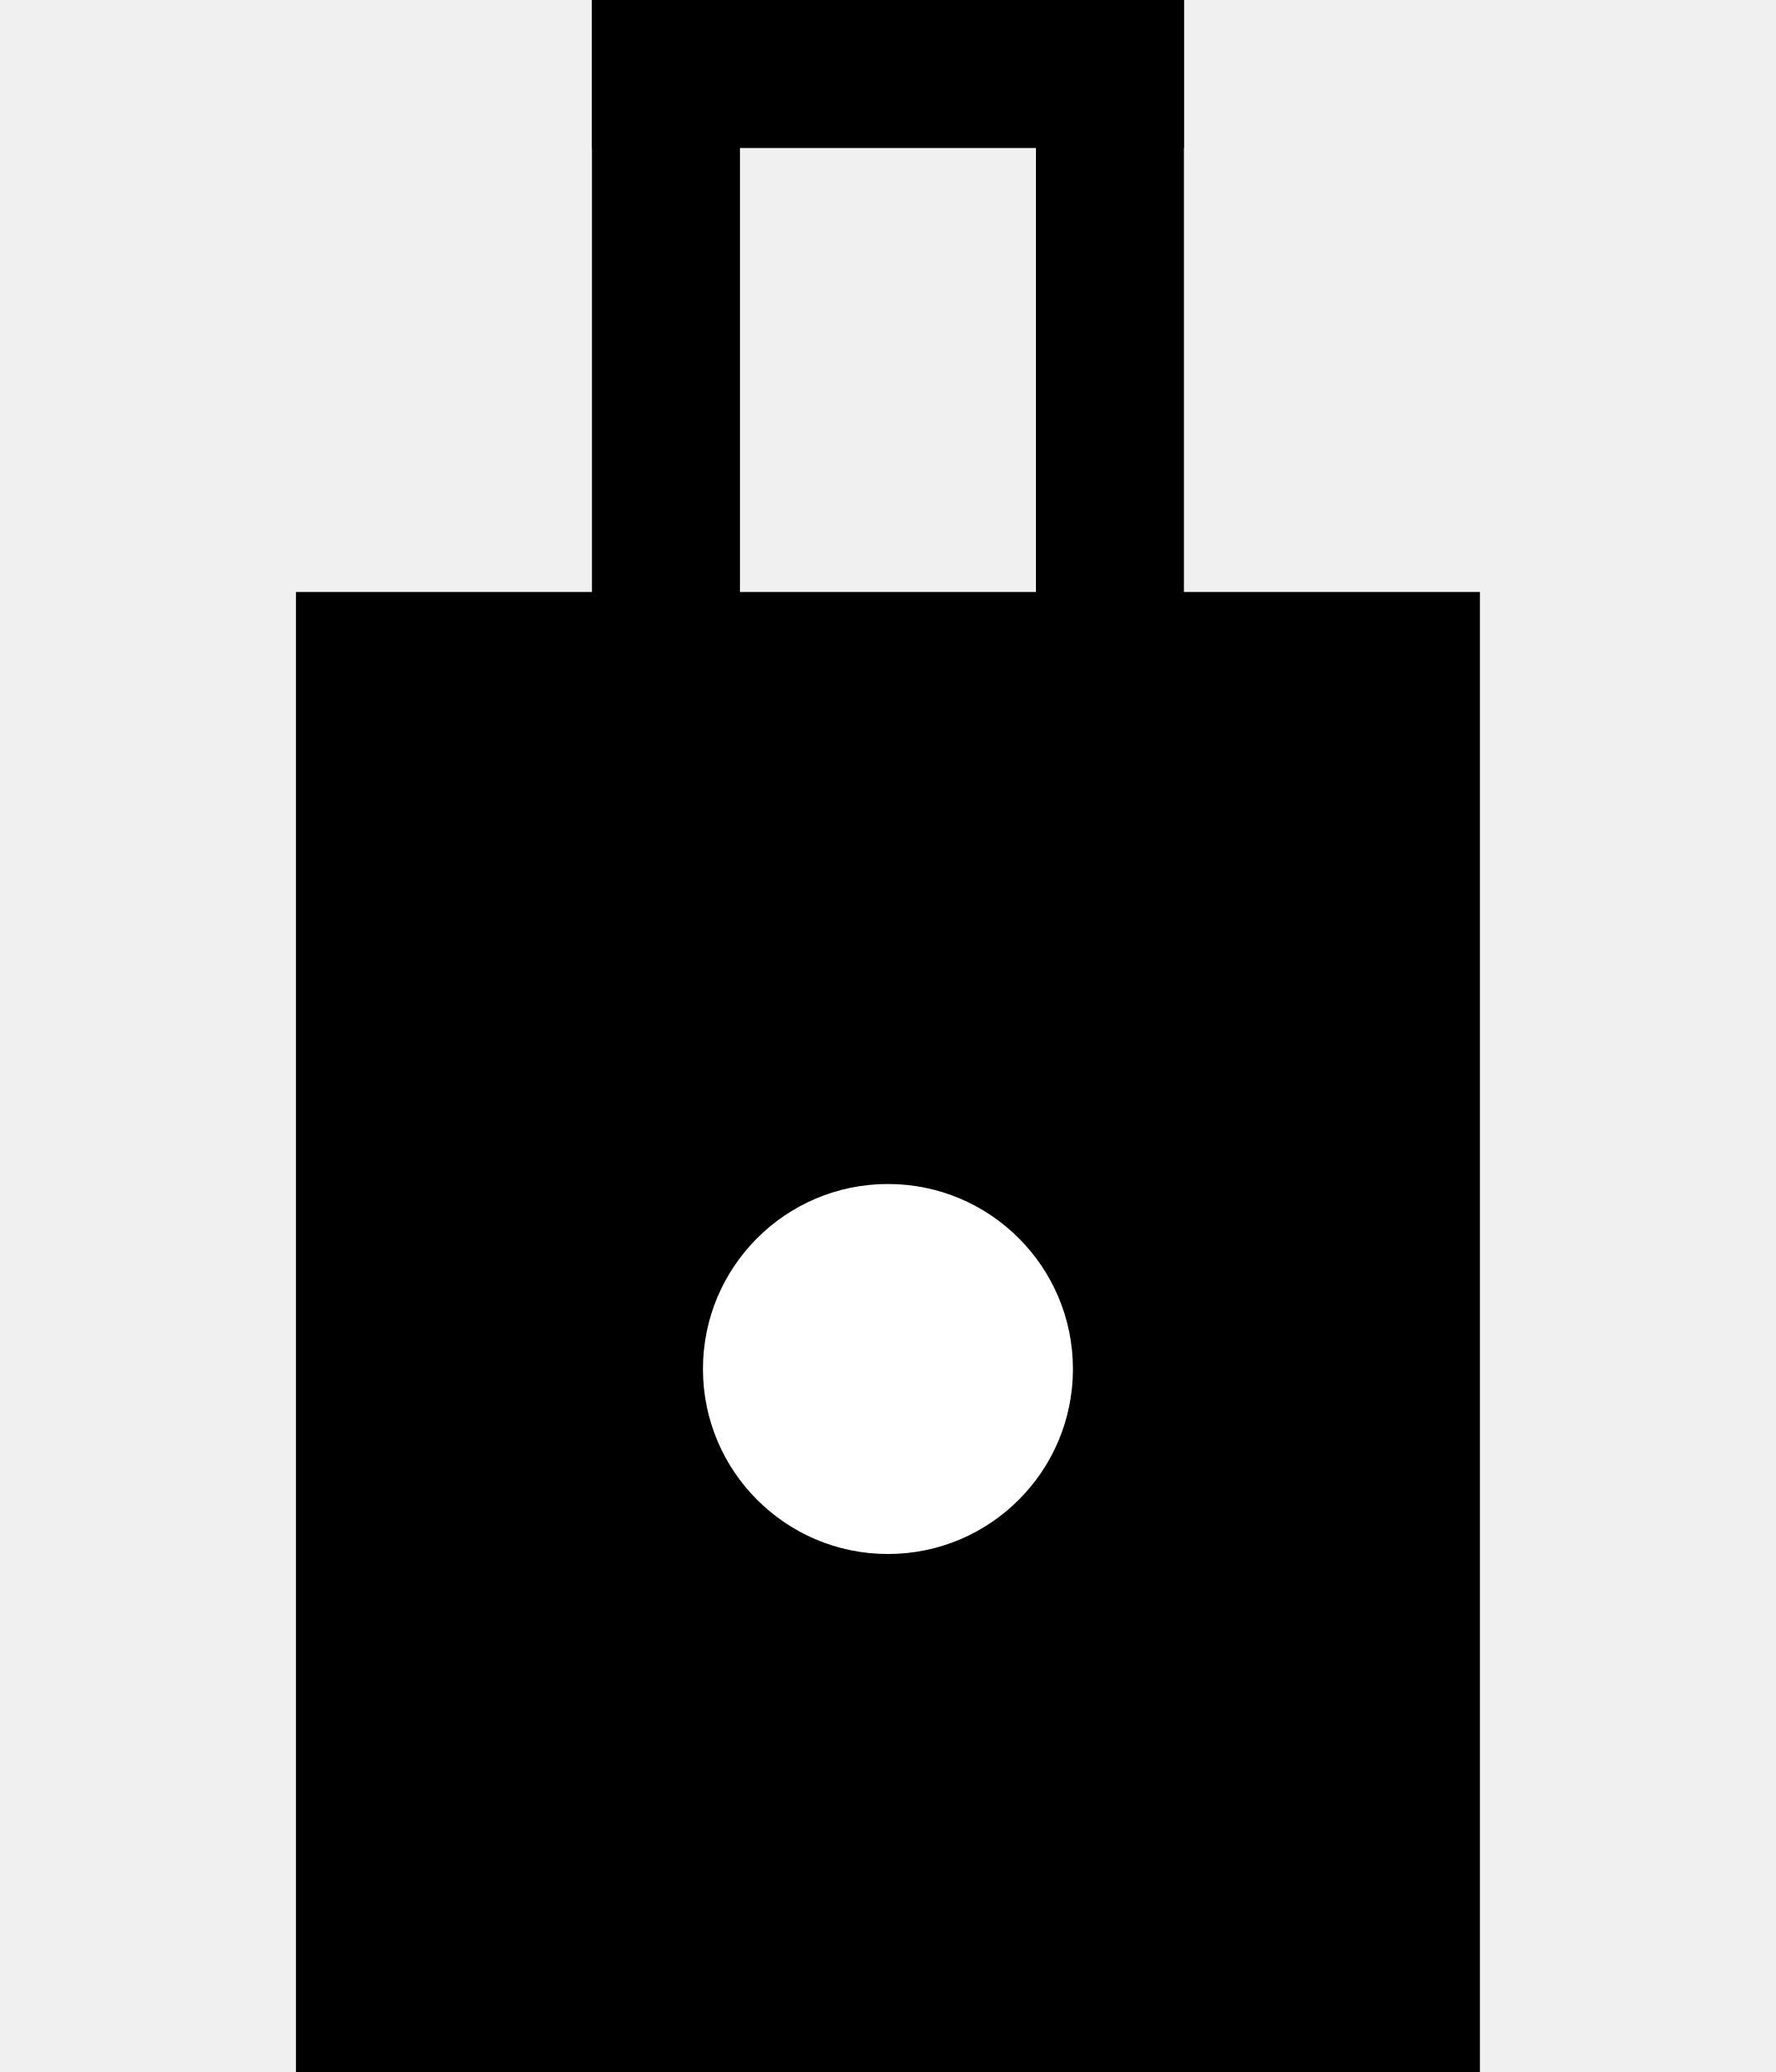
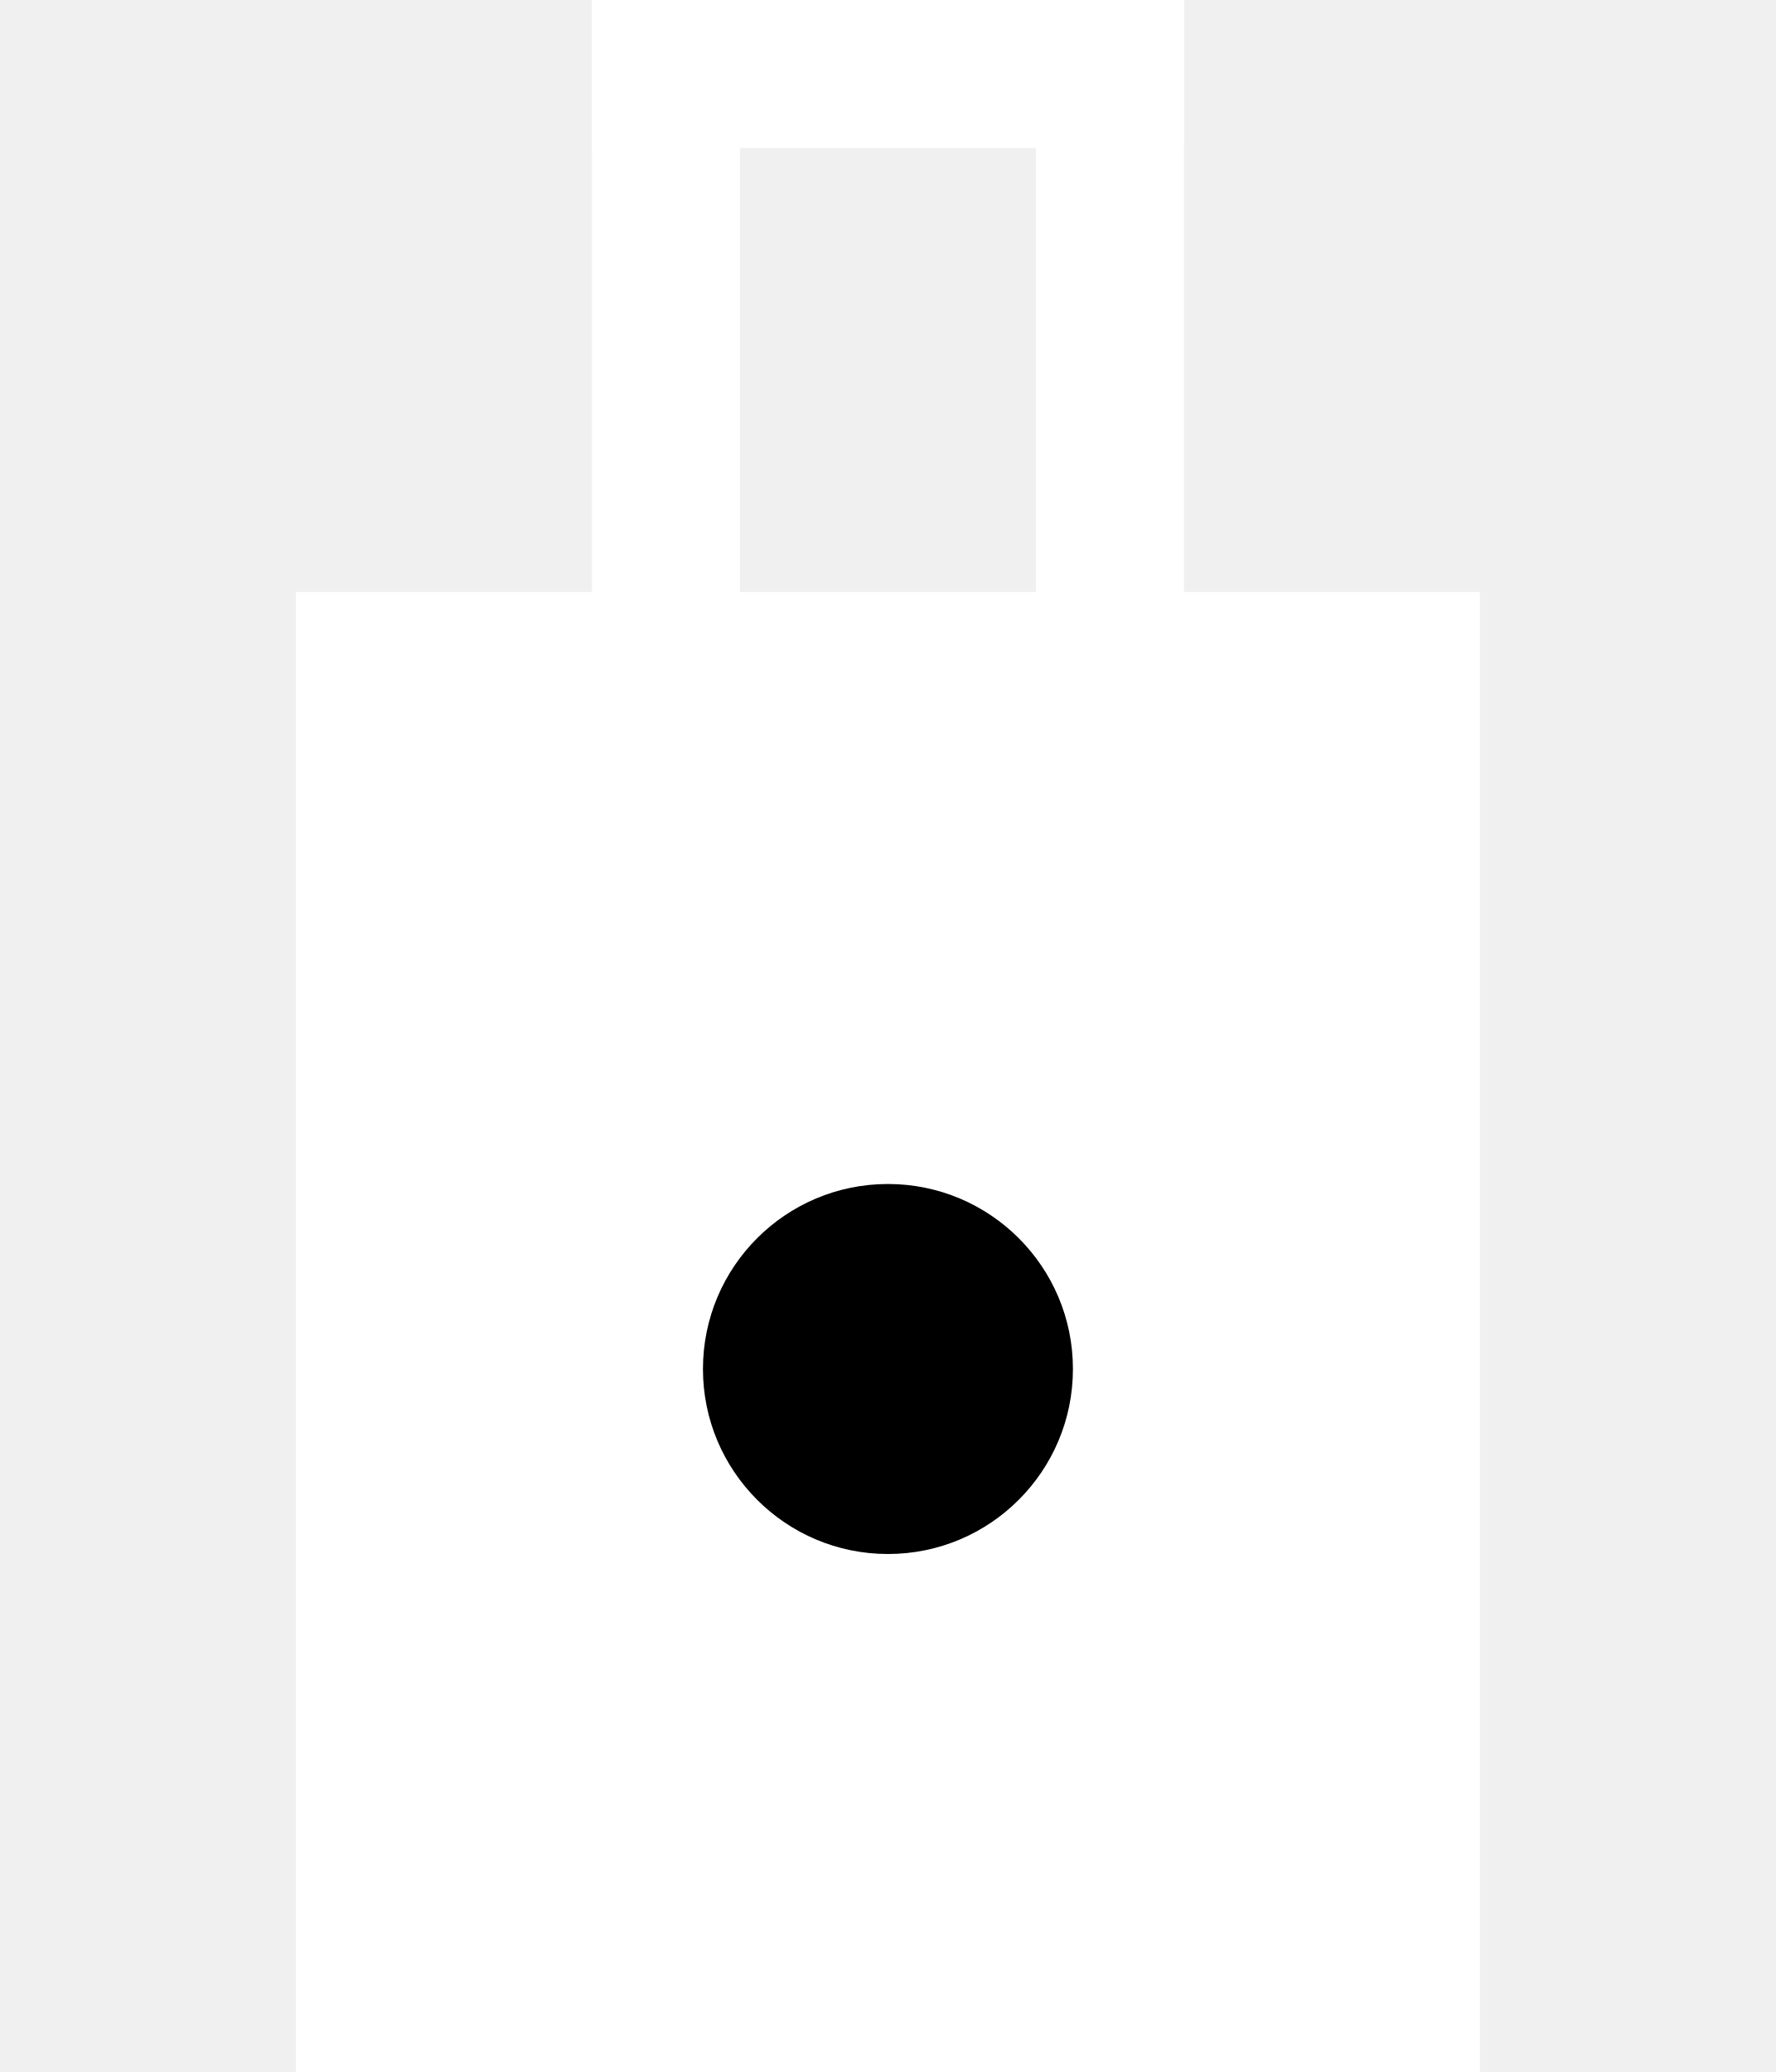
<svg xmlns="http://www.w3.org/2000/svg" viewBox="0 0 48 56" width="48" height="56">
-   <rect x="16" y="0" width="4" height="20" fill="currentColor" />
-   <rect x="28" y="0" width="4" height="20" fill="currentColor" />
-   <rect x="16" y="0" width="16" height="4" fill="currentColor" />
-   <rect x="8" y="16" width="32" height="40" fill="currentColor" />
-   <rect x="14" y="24" width="20" height="26" fill="none" stroke="currentColor" stroke-width="0" />
-   <circle cx="24" cy="37" r="5" fill="white" />
+   <rect x="16" y="0" width="4" height="20" fill="white" />
+   <rect x="28" y="0" width="4" height="20" fill="white" />
+   <rect x="16" y="0" width="16" height="4" fill="white" />
+   <rect x="8" y="16" width="32" height="40" fill="white" />
+   <rect x="14" y="24" width="20" height="26" fill="none" stroke="white" stroke-width="0" />
+   <circle cx="24" cy="37" r="5" fill="currentColor" />
</svg>
